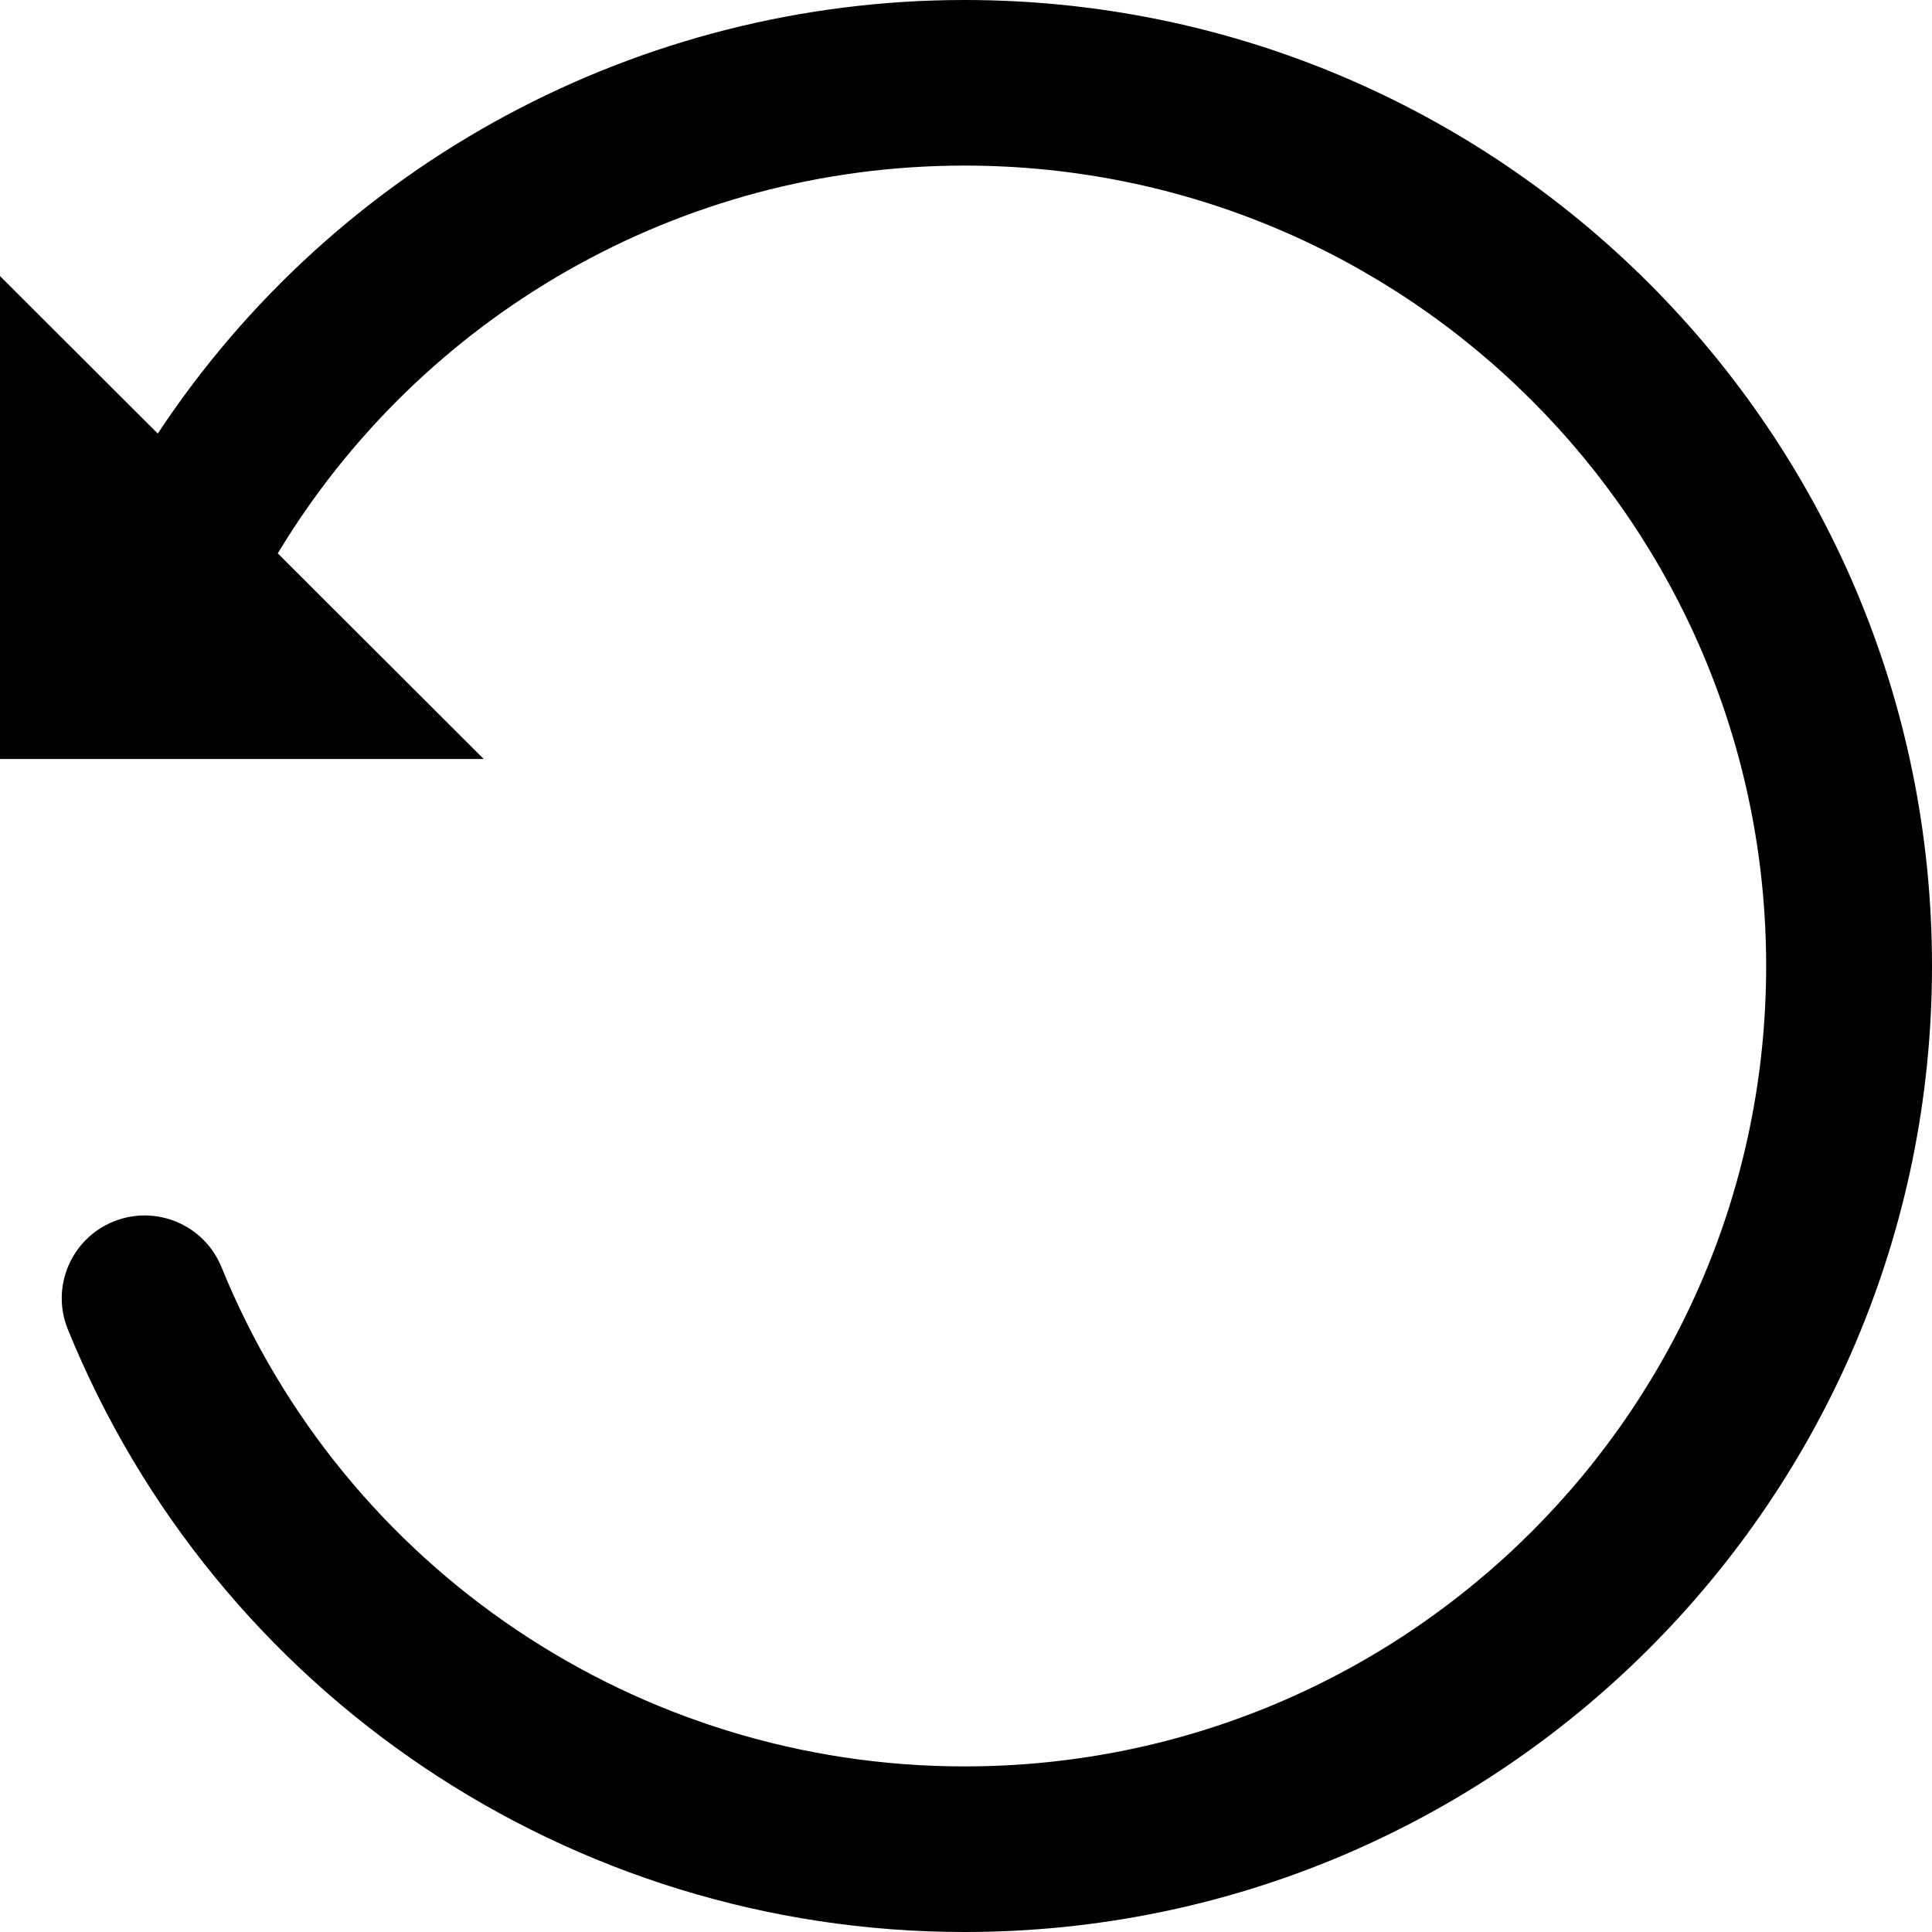
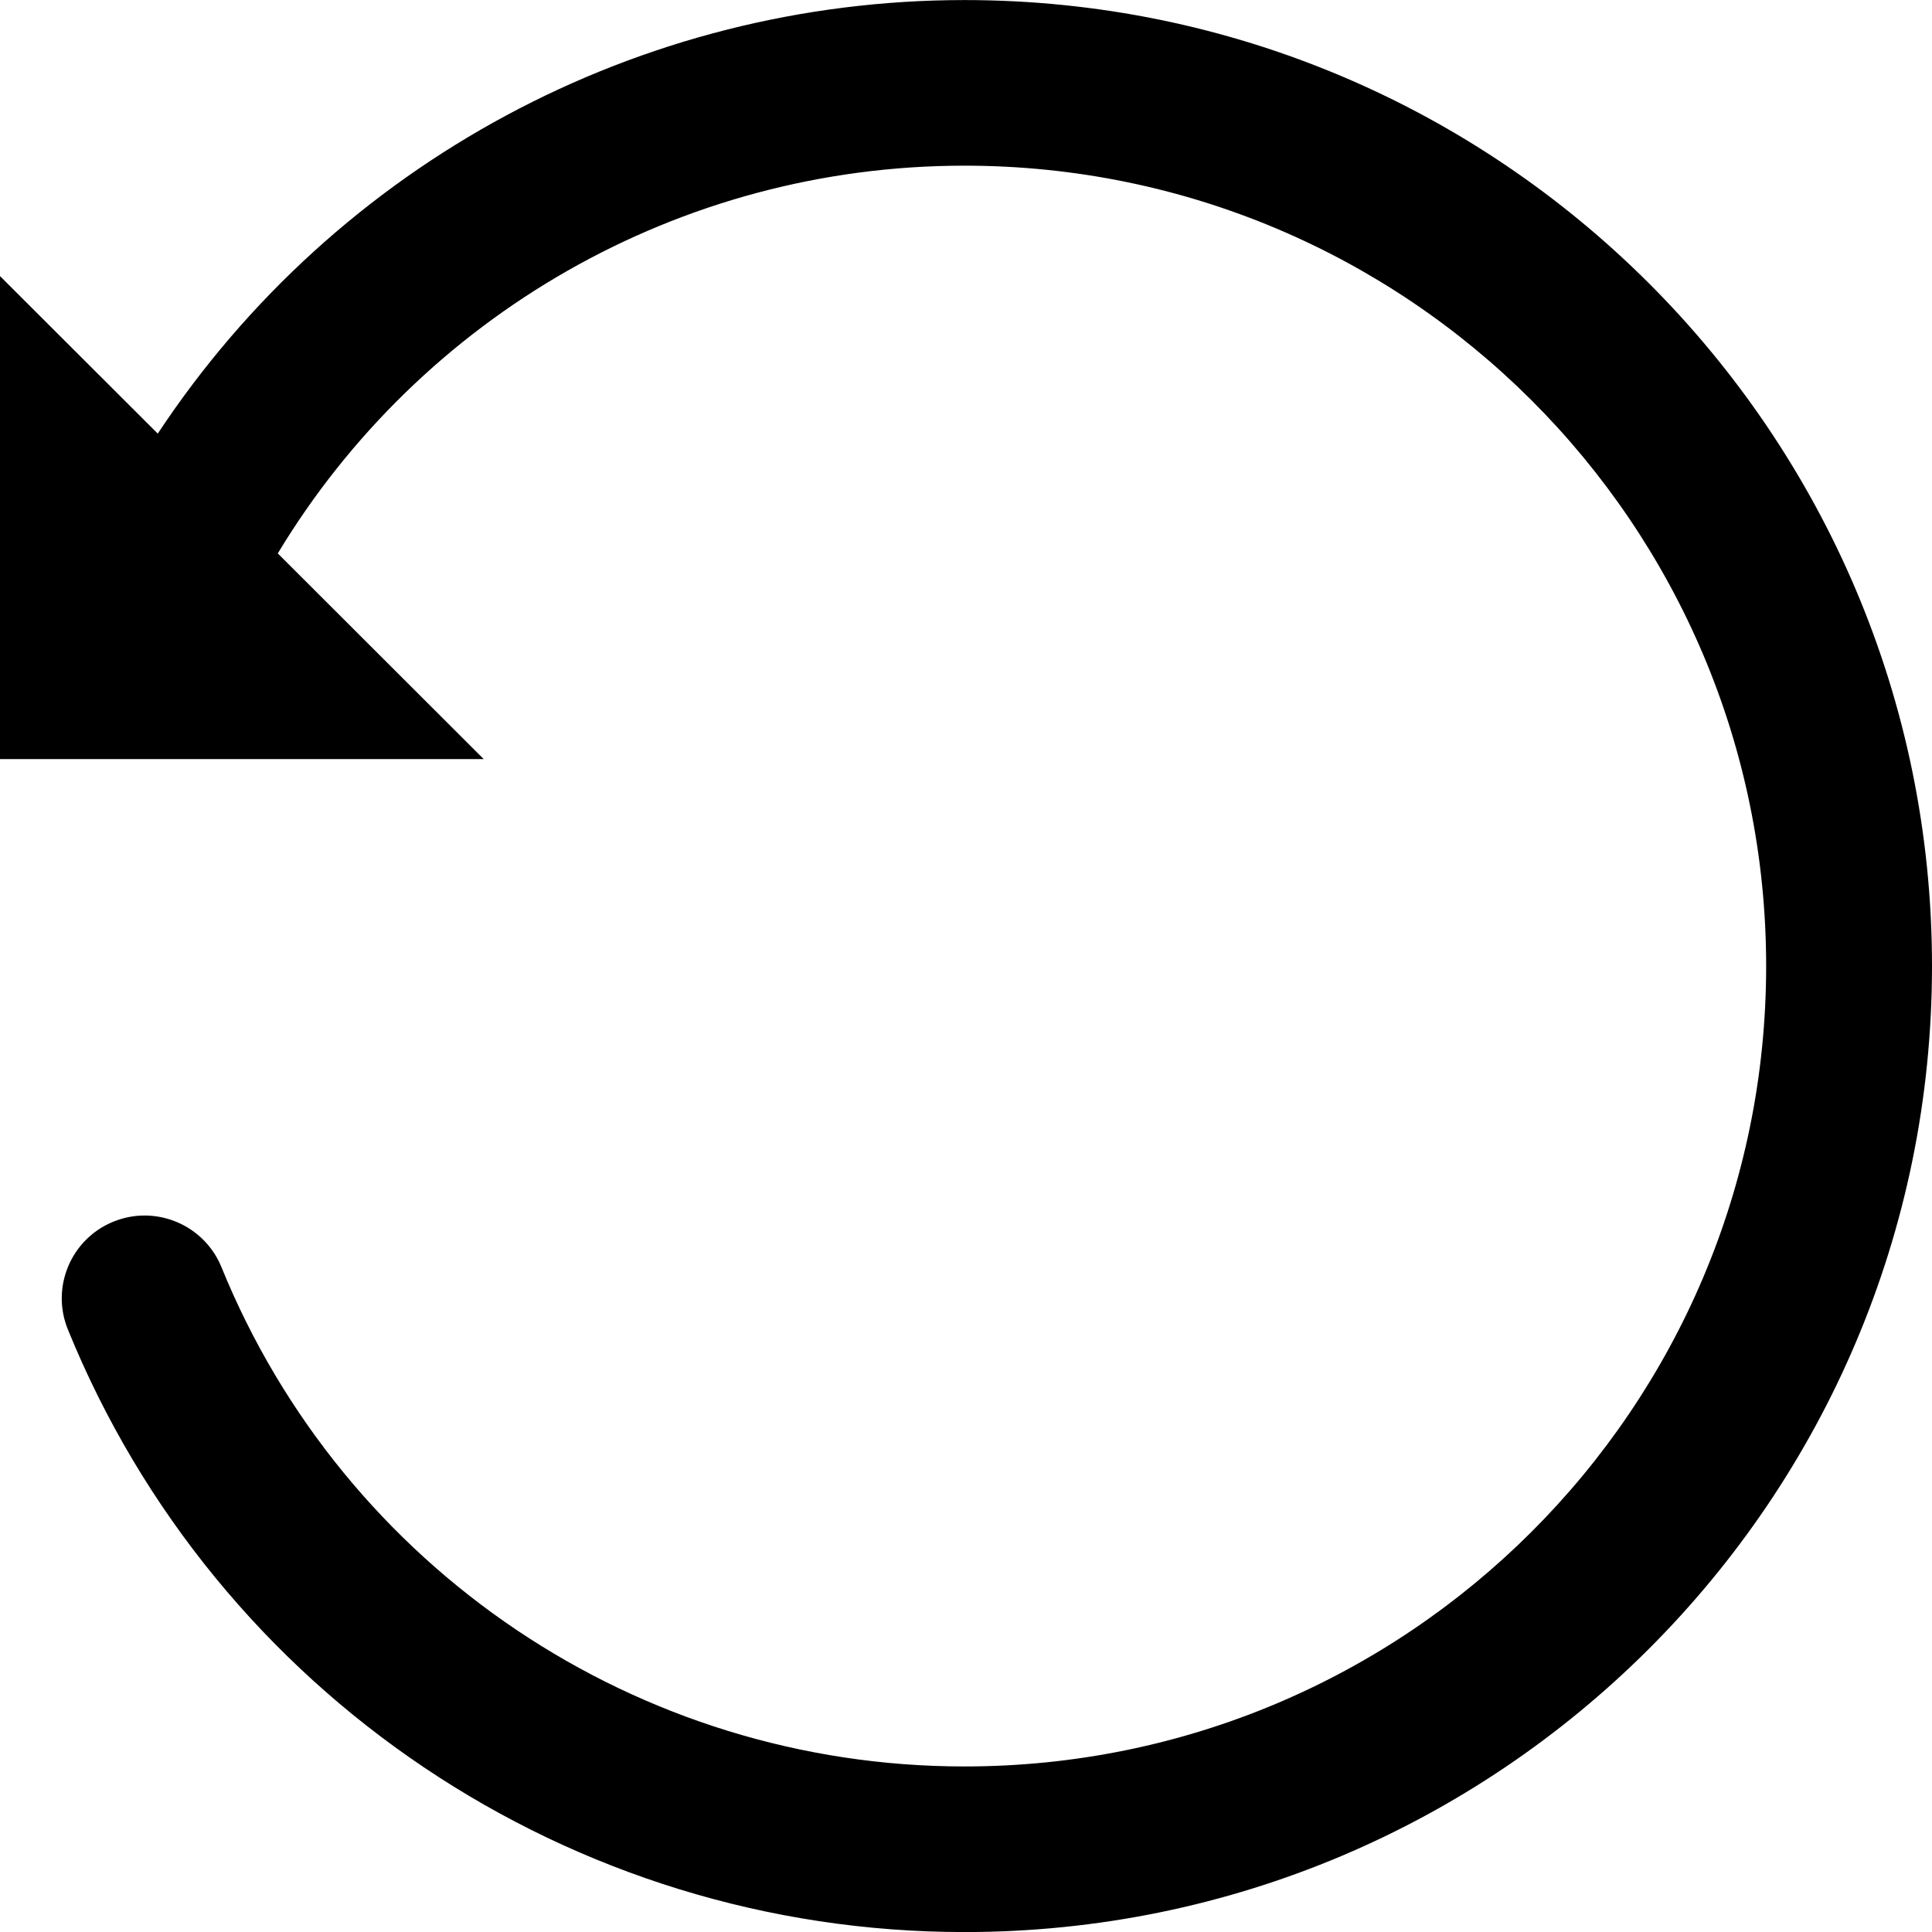
- <svg xmlns="http://www.w3.org/2000/svg" version="1.1" width="512" height="512" viewBox="0 0 512 512">
-   <path d="M0 201.147v-127.991l41.808 41.744c47.411-71.728 127.725-114.888 213.797-114.9 141.593 0 256.395 114.607 256.395 256s-114.803 256-256.396 256c-104.379 0.024-198.352-63.132-237.62-159.695-4.568-11.225 0.844-24.022 12.087-28.579s24.055 0.842 28.62 12.067c32.555 80.007 110.426 132.336 196.913 132.324 117.329 0 212.445-94.968 212.445-212.118s-95.116-212.118-212.446-212.118c-75.793 0-144.173 40.041-181.988 102.758l54.571 54.505h-128.188z" />
+ <svg xmlns="http://www.w3.org/2000/svg" version="1.1" width="32" height="32" viewBox="0 0 32 32">
+   <path d="M0 12.572v-7.999l2.613 2.609c2.963-4.483 7.983-7.181 13.362-7.181 8.85 0 16.025 7.163 16.025 16s-7.175 16-16.025 16c-6.524 0.001-12.397-3.946-14.851-9.981-0.285-0.702 0.053-1.501 0.755-1.786s1.503 0.053 1.789 0.754c2.035 5 6.902 8.271 12.307 8.27 7.333 0 13.278-5.936 13.278-13.257s-5.945-13.257-13.278-13.257c-4.737 0-9.011 2.503-11.374 6.422l3.411 3.407h-8.012z" />
</svg>
